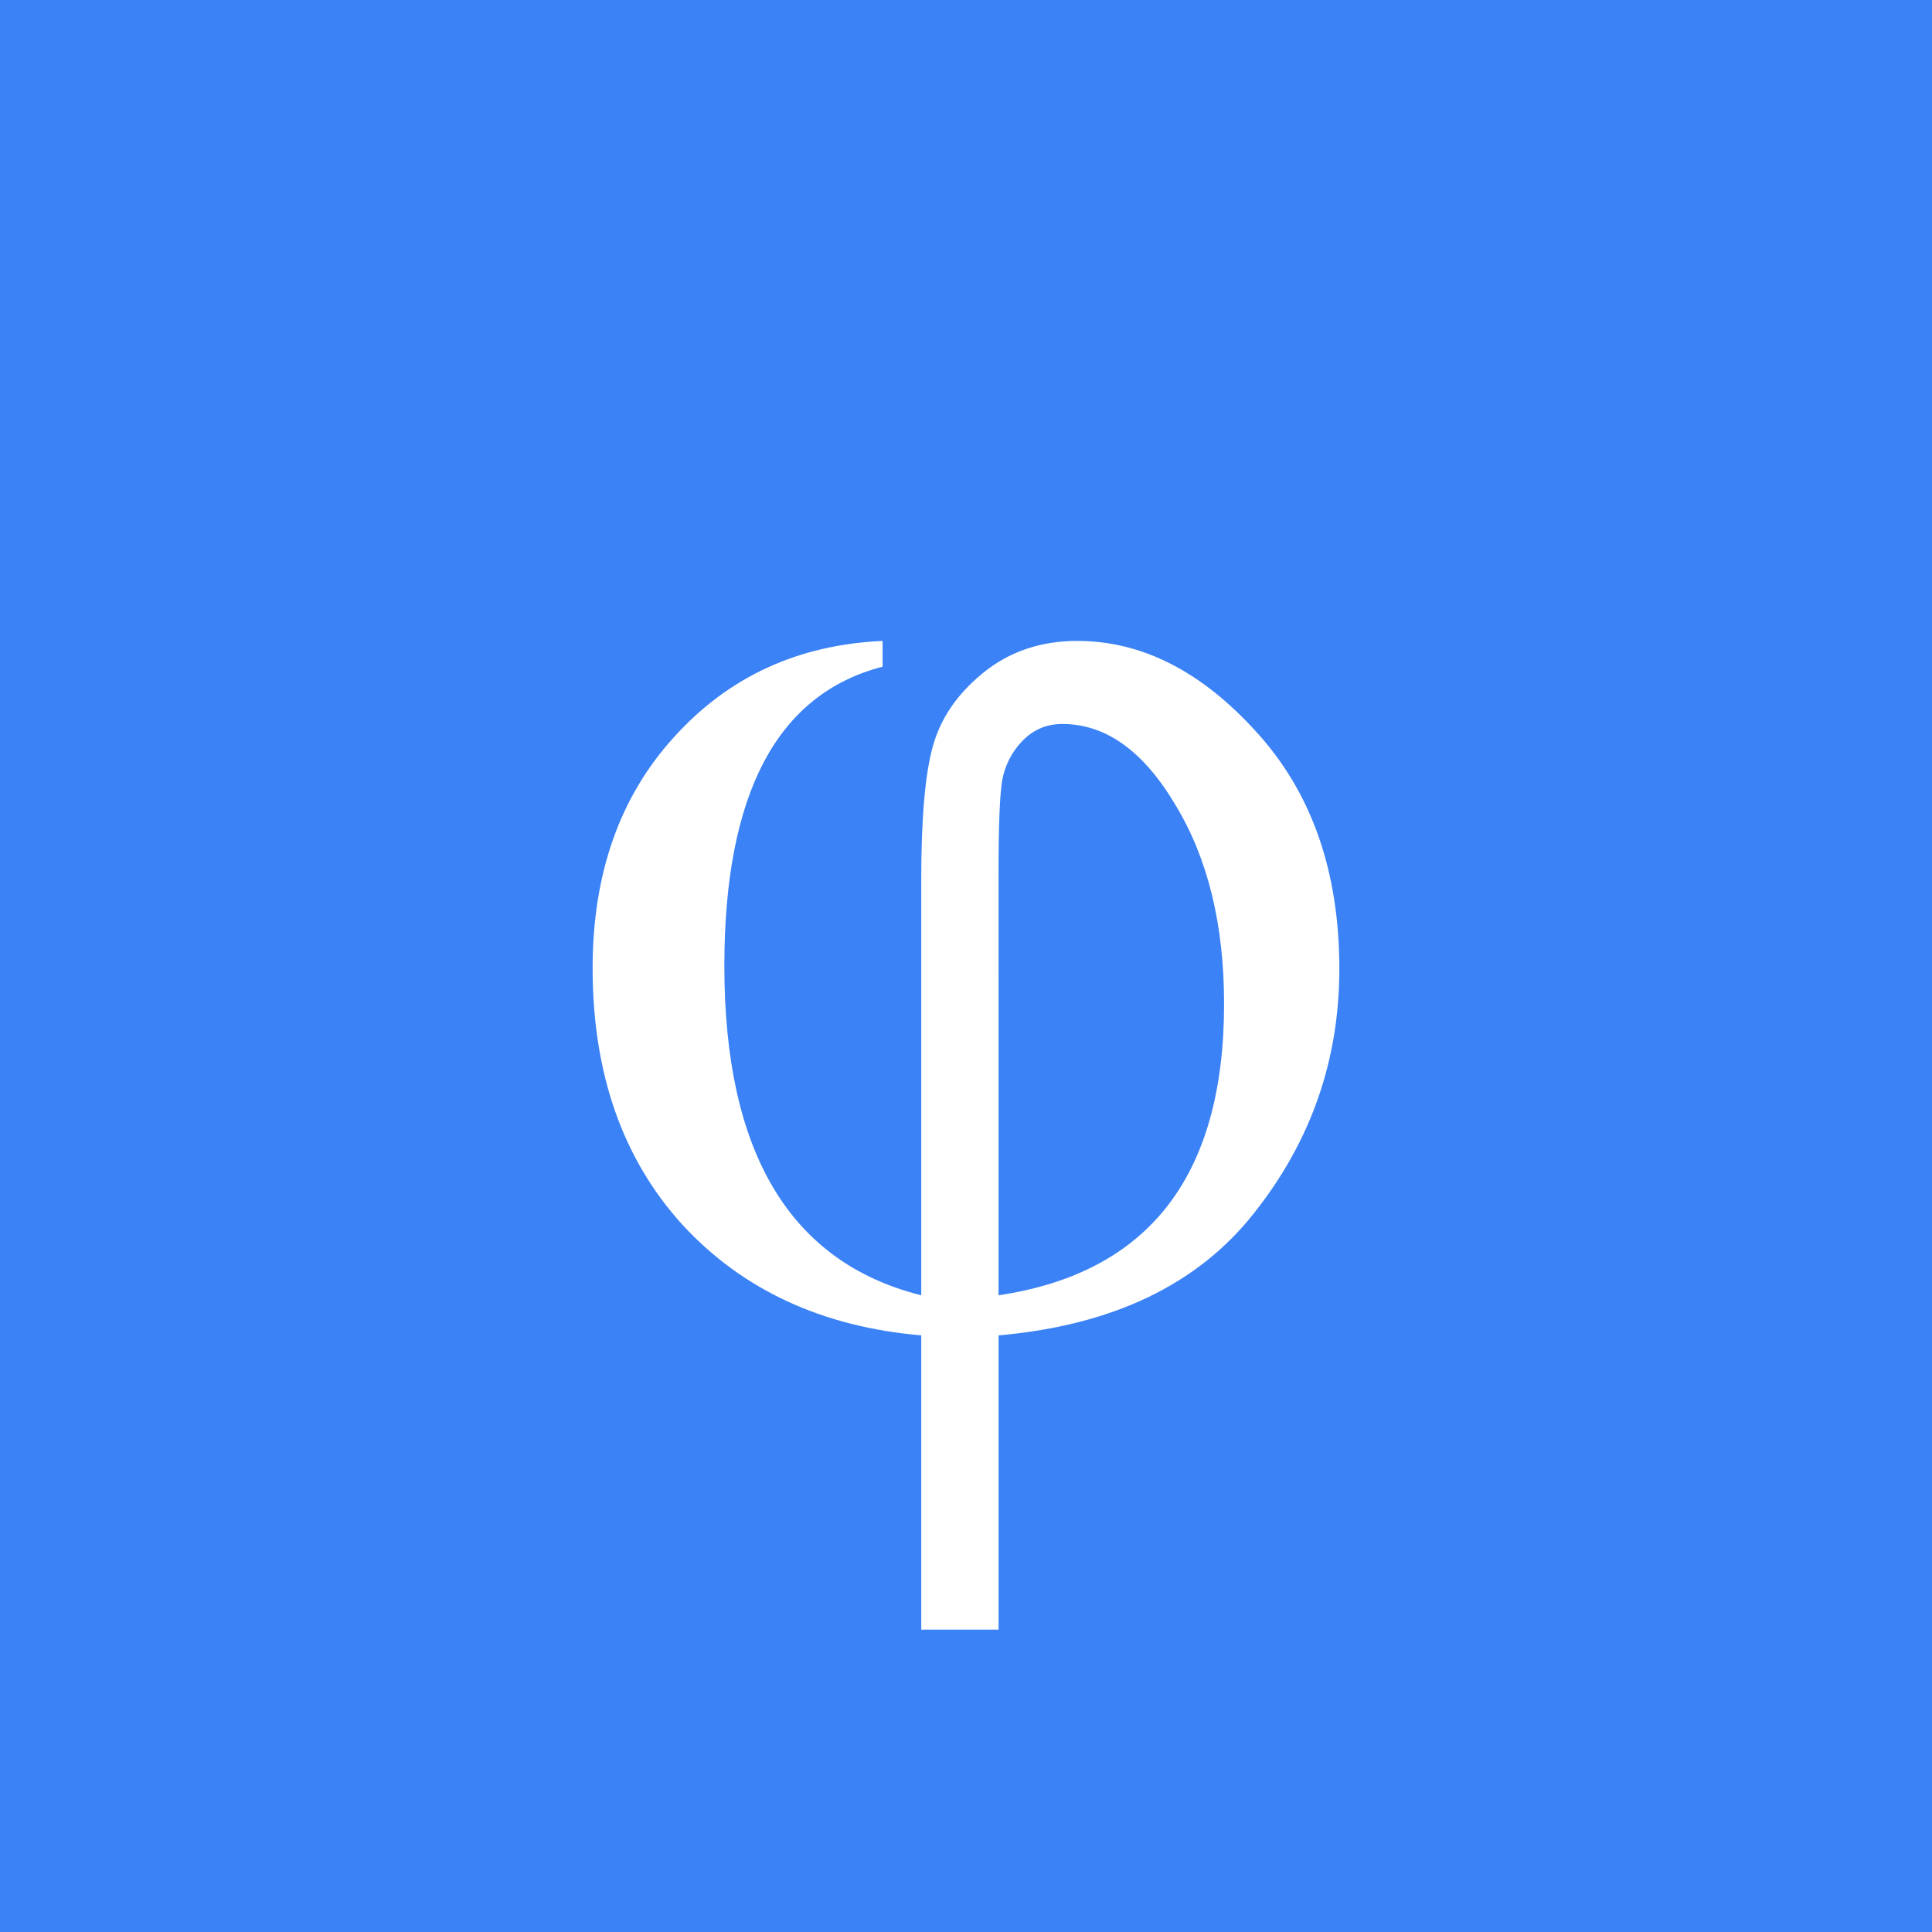
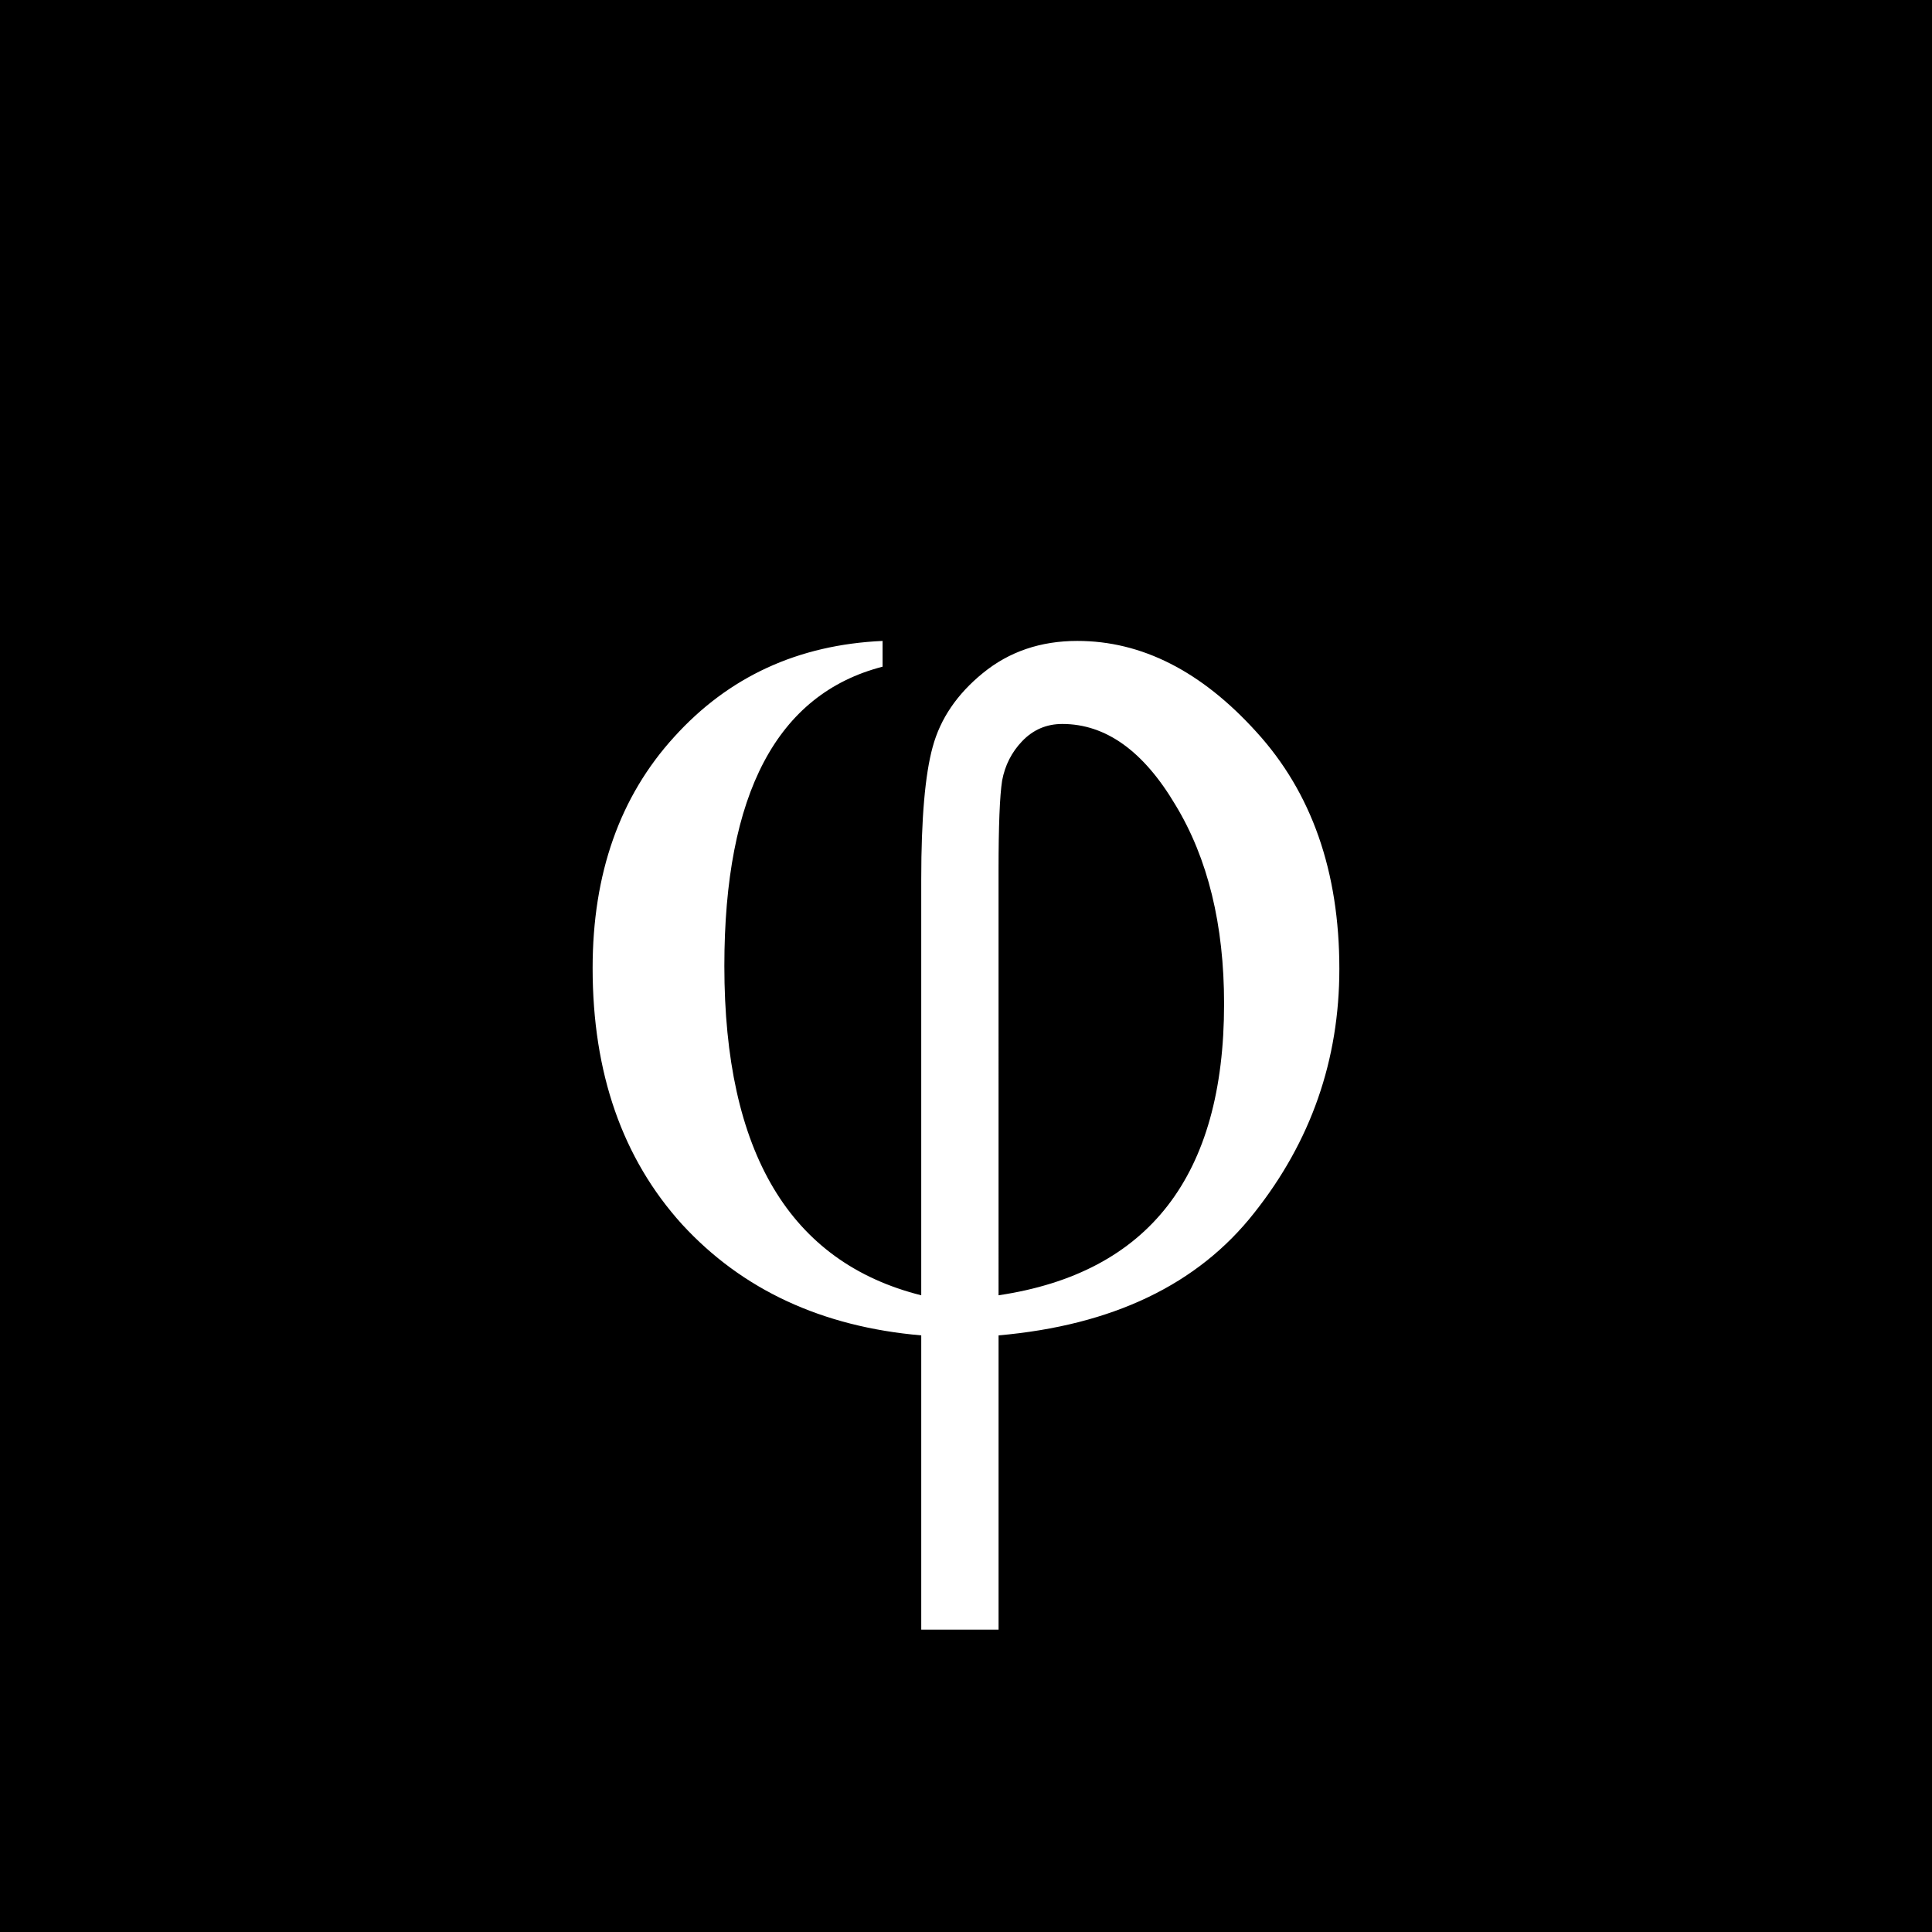
<svg xmlns="http://www.w3.org/2000/svg" width="144" height="144" viewBox="0 0 144 144" version="1.1">
-   <rect width="144" height="144" fill="#3b82f6" />
+   <rect width="144" height="144" fill="#000000" />
  <g transform="translate(14.4, 14.4) scale(0.288)">
    <path d="m178.41 115.87v6.67q-40.948 10.561-40.948 77.449 0 72.447 50.954 85.231v-107.65q0-23.531 2.965-34.278 2.965-10.932 12.97-19.084 10.191-8.338 24.458-8.338 25.014 0 46.321 23.531 21.493 23.531 21.493 61.329 0 35.389-22.048 63.182-21.864 27.793-66.147 31.684v76.152h-20.011v-76.152q-38.539-3.335-61.885-28.719-23.161-25.569-23.161-66.332 0-36.686 21.123-59.847 21.123-23.346 53.918-24.828zm30.016 169.35q58.365-8.708 58.365-75.411 0-30.757-12.599-51.509-12.414-20.937-29.275-20.937-6.114 0-10.376 4.447-4.075 4.262-5.191 10.191-0.927 5.929-0.927 23.346z" fill="white" />
  </g>
</svg>
